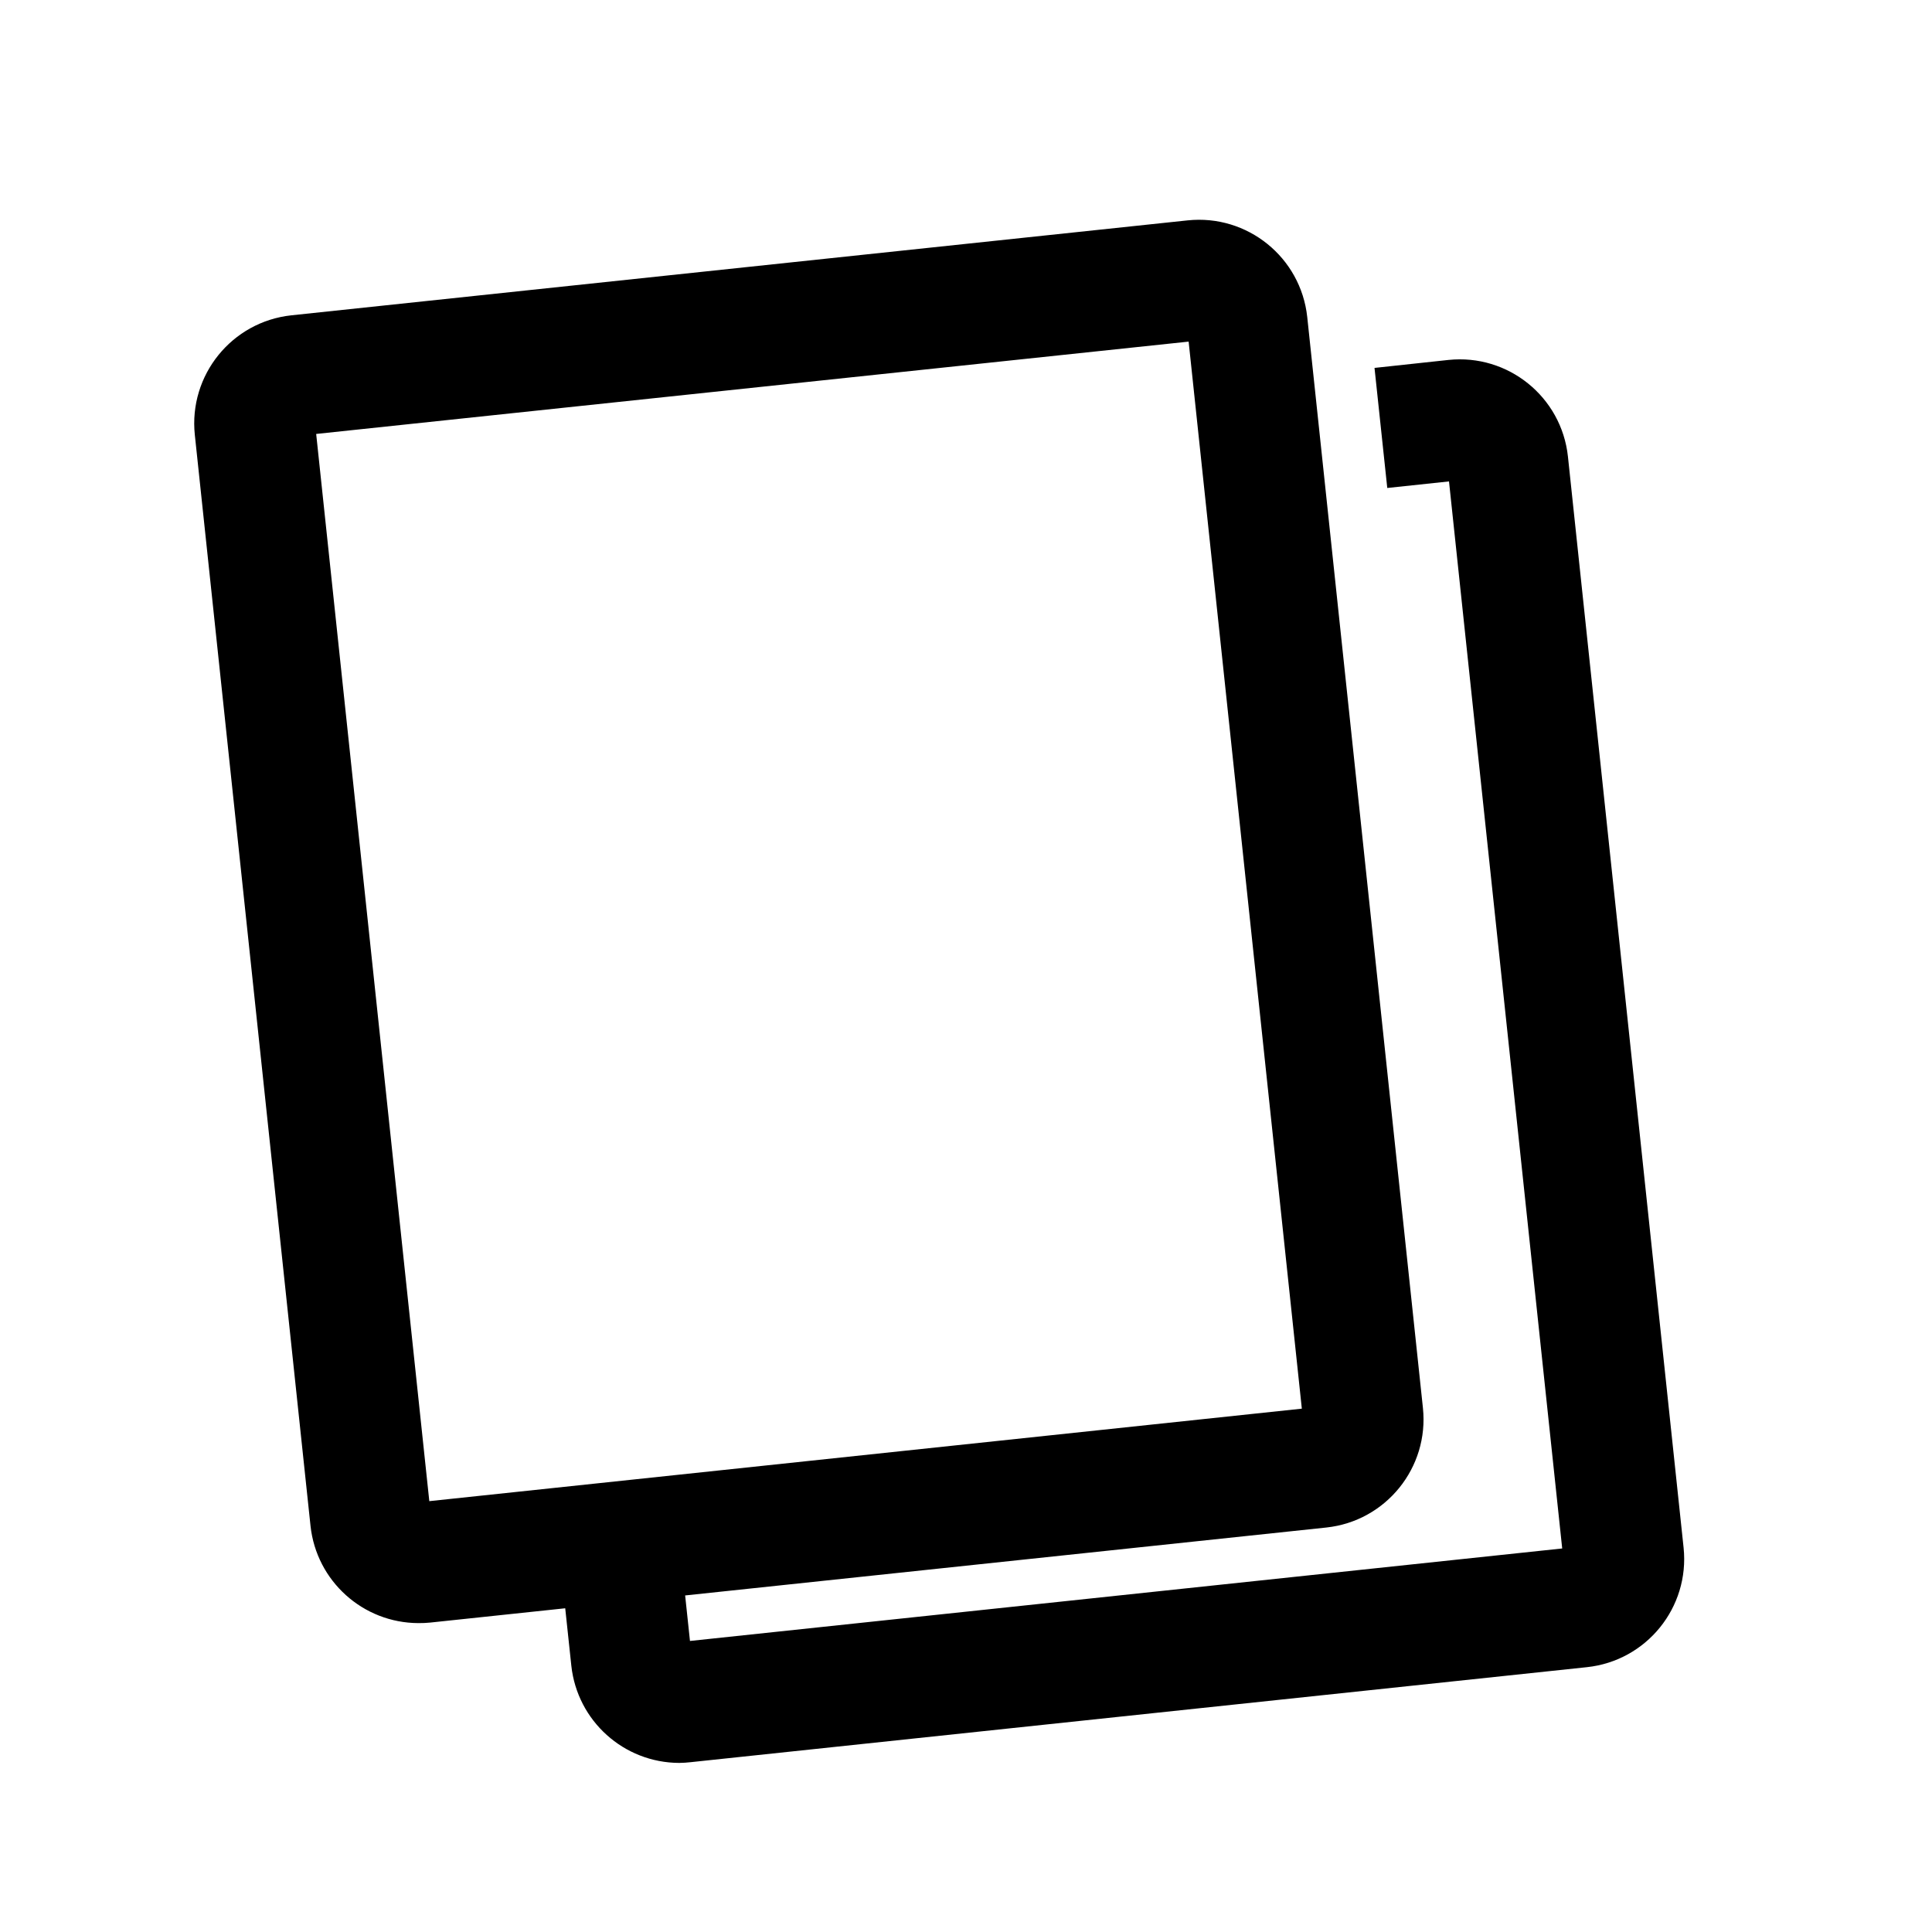
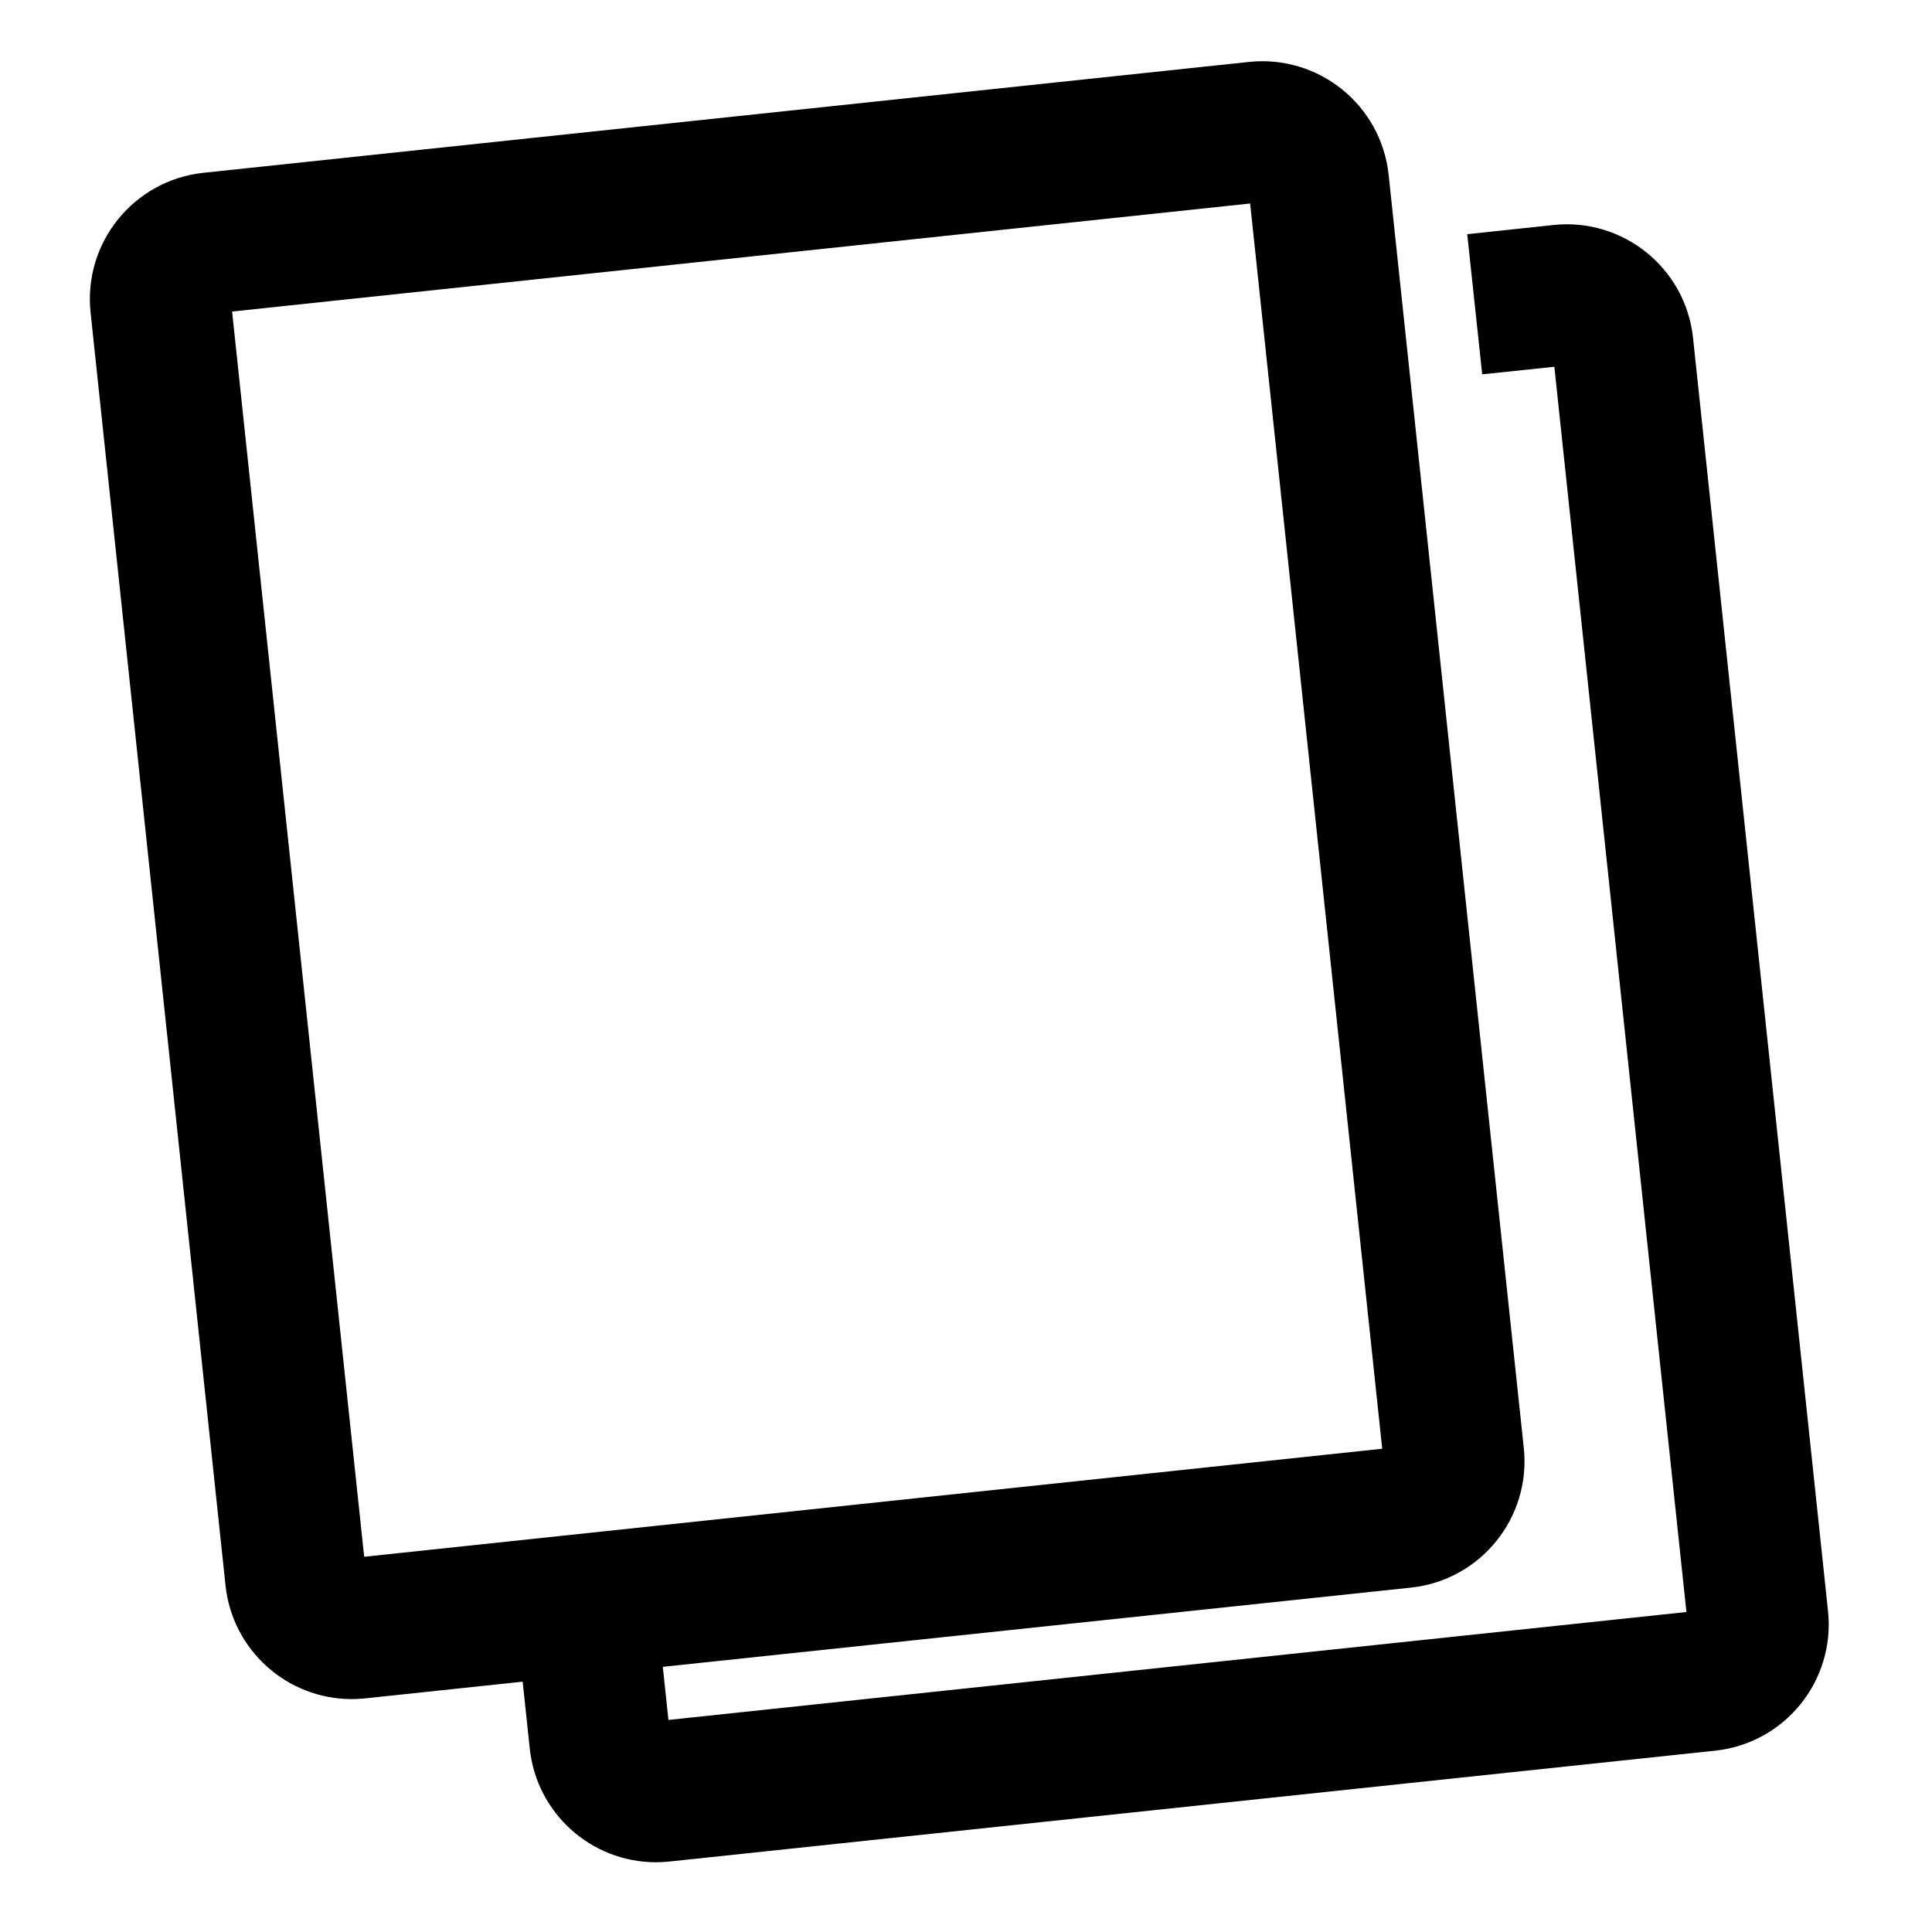
- <svg xmlns="http://www.w3.org/2000/svg" id="fa641a86-1e0c-425c-aa8c-2a56a60cf167" data-name="icons" viewBox="0 0 512 512">
-   <path id="123157bb-6dd7-476b-b921-04d0fe1db891" data-name="series" d="M446.17,410.16L415.52,121a28.83,28.83,0,0,0-31.68-25.61L364.26,97.5l3.38,31.82L384,127.58l30,282.78L182.85,434.87l-1.28-12.06,169.92-18a28.83,28.83,0,0,0,25.6-31.68L346.43,84a28.85,28.85,0,0,0-31.68-25.6L77.23,83.56a28.83,28.83,0,0,0-25.6,31.68L82.29,404.38a28.85,28.85,0,0,0,28.59,25.76A29.21,29.21,0,0,0,114,430l35.79-3.79,1.62,15.24A28.85,28.85,0,0,0,180,467.19,29.21,29.21,0,0,0,183,467l237.53-25.18A28.83,28.83,0,0,0,446.17,410.16Zm-332.4-12.34L83.79,115,315,90.53l30,282.78Z" />
+ <svg xmlns="http://www.w3.org/2000/svg" viewBox="0 0 512 512">
+   <path d="M484.45,427L448.67,89.52a33.65,33.65,0,0,0-37-29.89l-22.84,2.43L392.8,99.2l19.12-2,35,330-269.78,28.6-1.49-14.07,198.3-21a33.65,33.65,0,0,0,29.87-37L368,46.28a33.67,33.67,0,0,0-37-29.87L53.86,45.8A33.65,33.65,0,0,0,24,82.76L59.77,420.21a33.67,33.67,0,0,0,33.37,30.07,34.1,34.1,0,0,0,3.6-.19l41.77-4.43,1.89,17.79a33.67,33.67,0,0,0,33.37,30.07,34.1,34.1,0,0,0,3.6-.19l277.21-29.39A33.65,33.65,0,0,0,484.45,427ZM96.51,412.56l-35-330L331.3,53.93l35,330Z" />
</svg>
